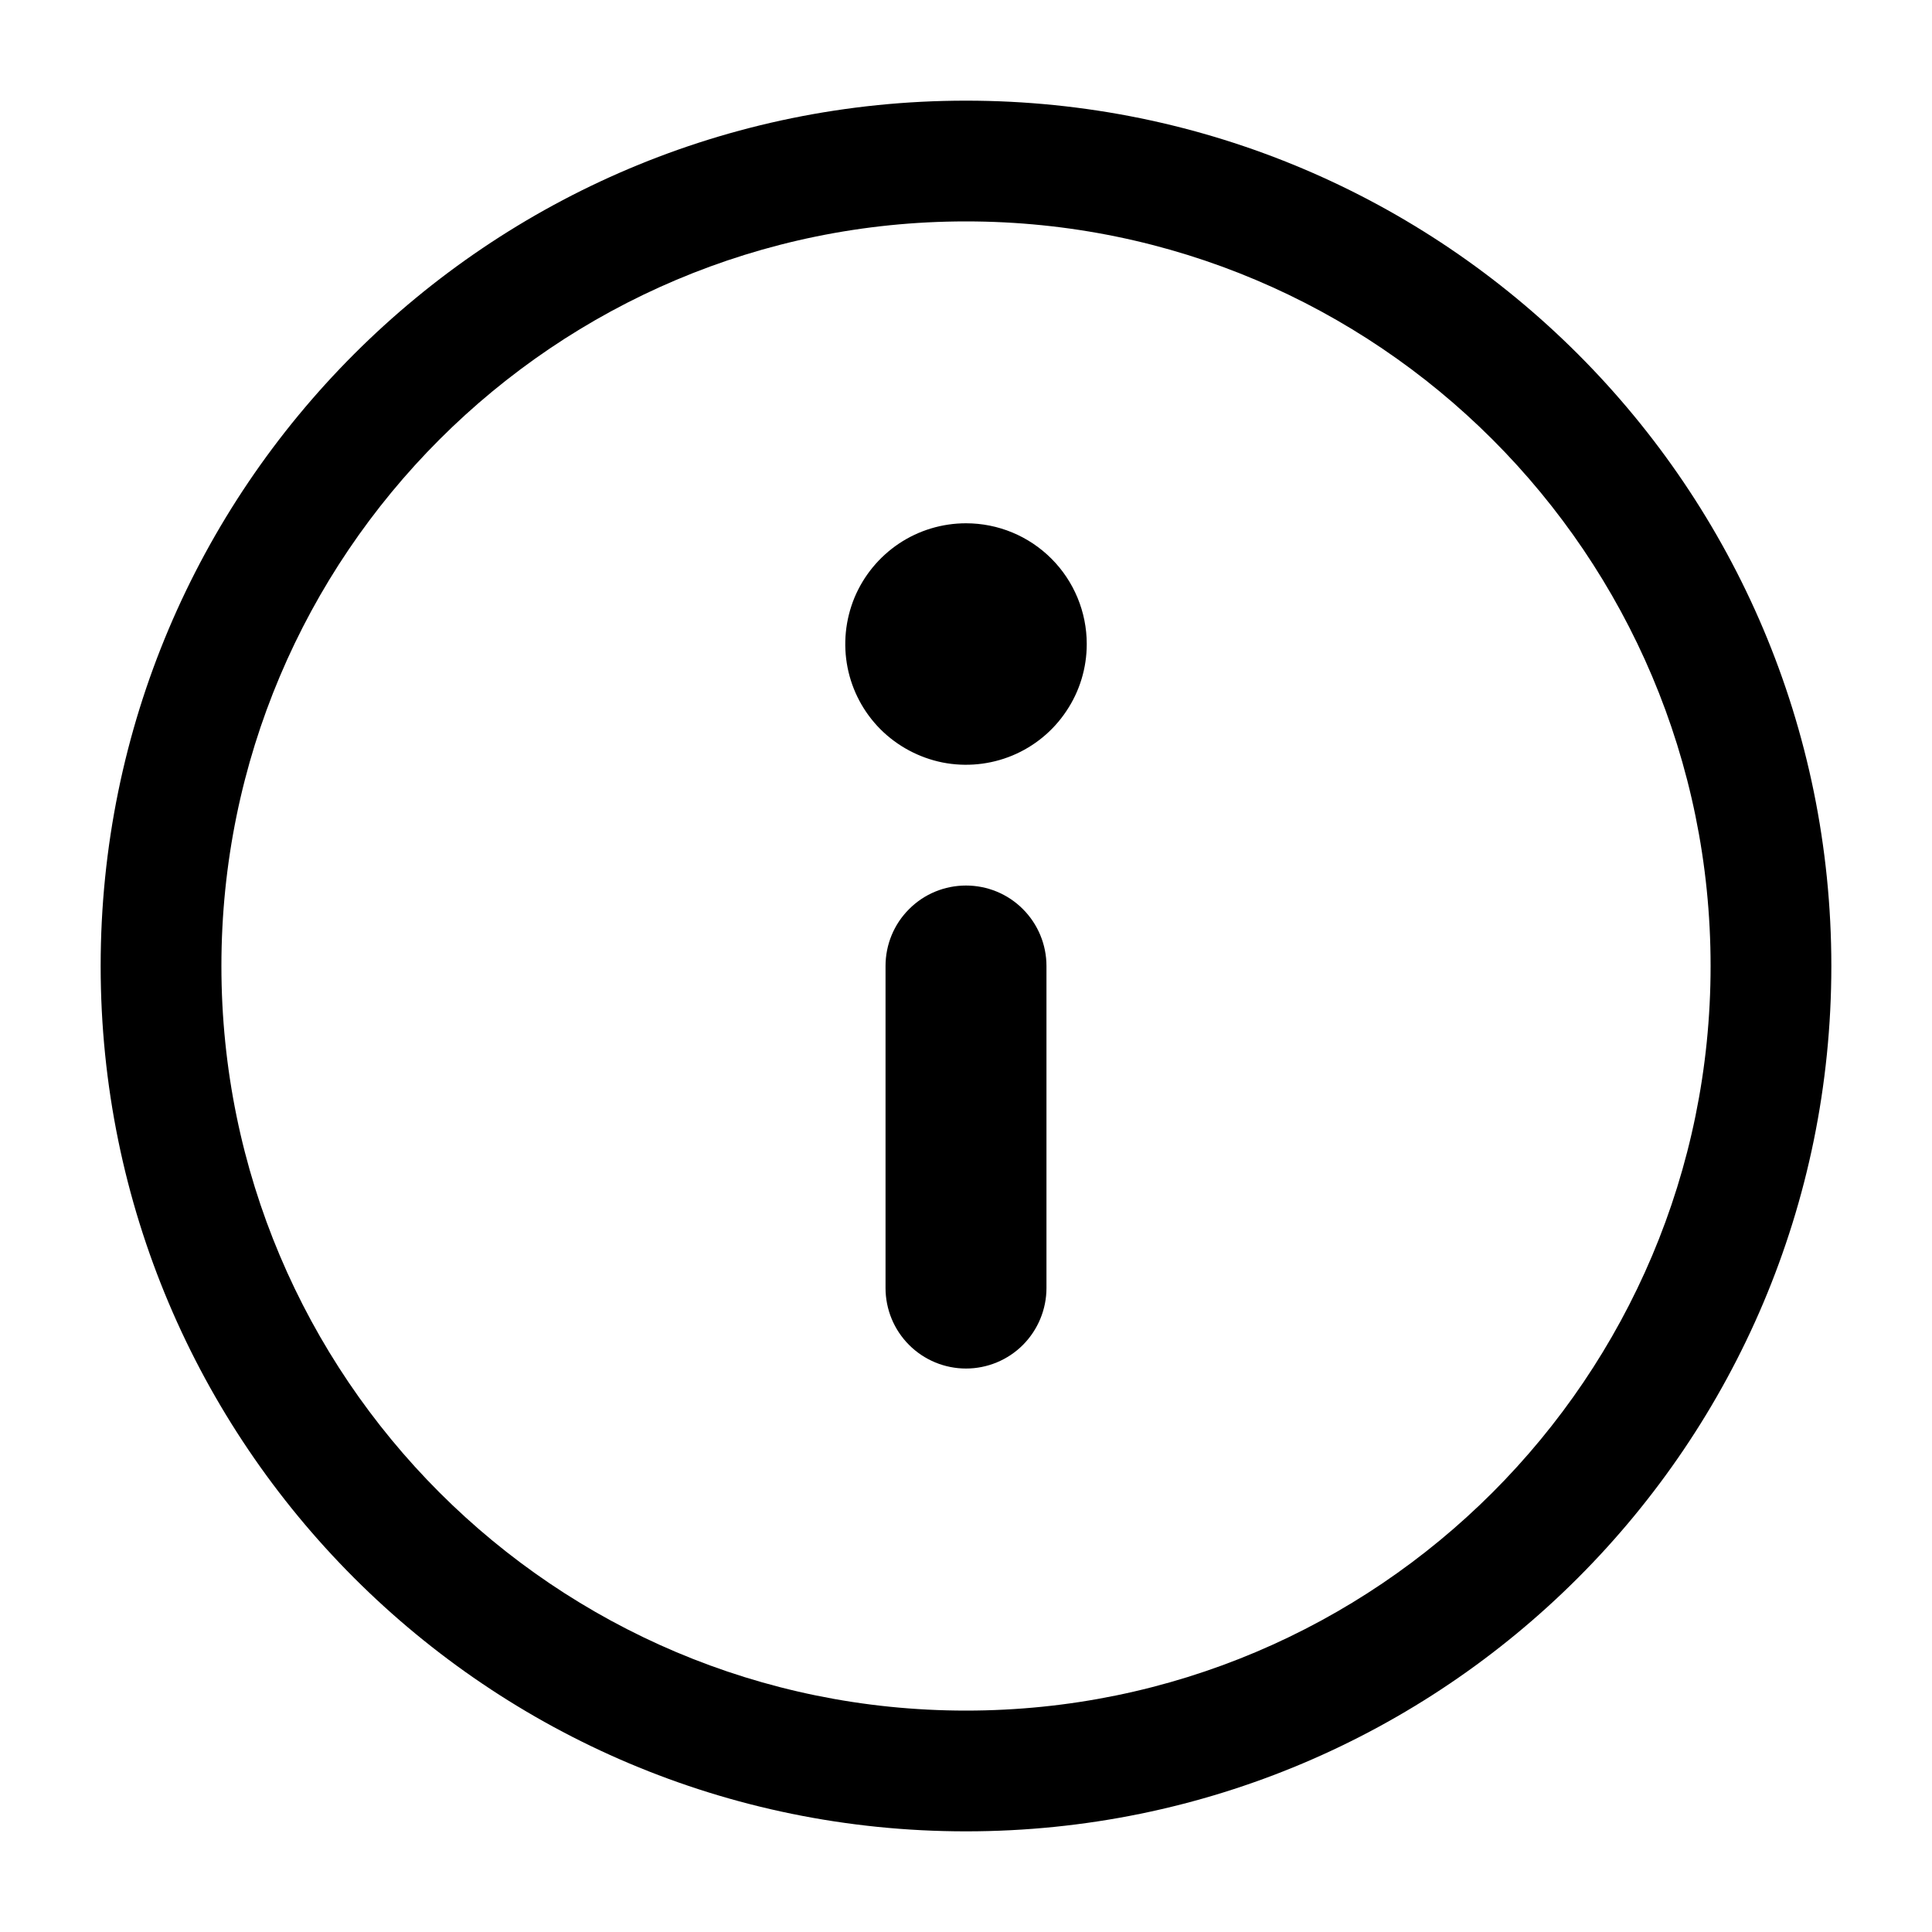
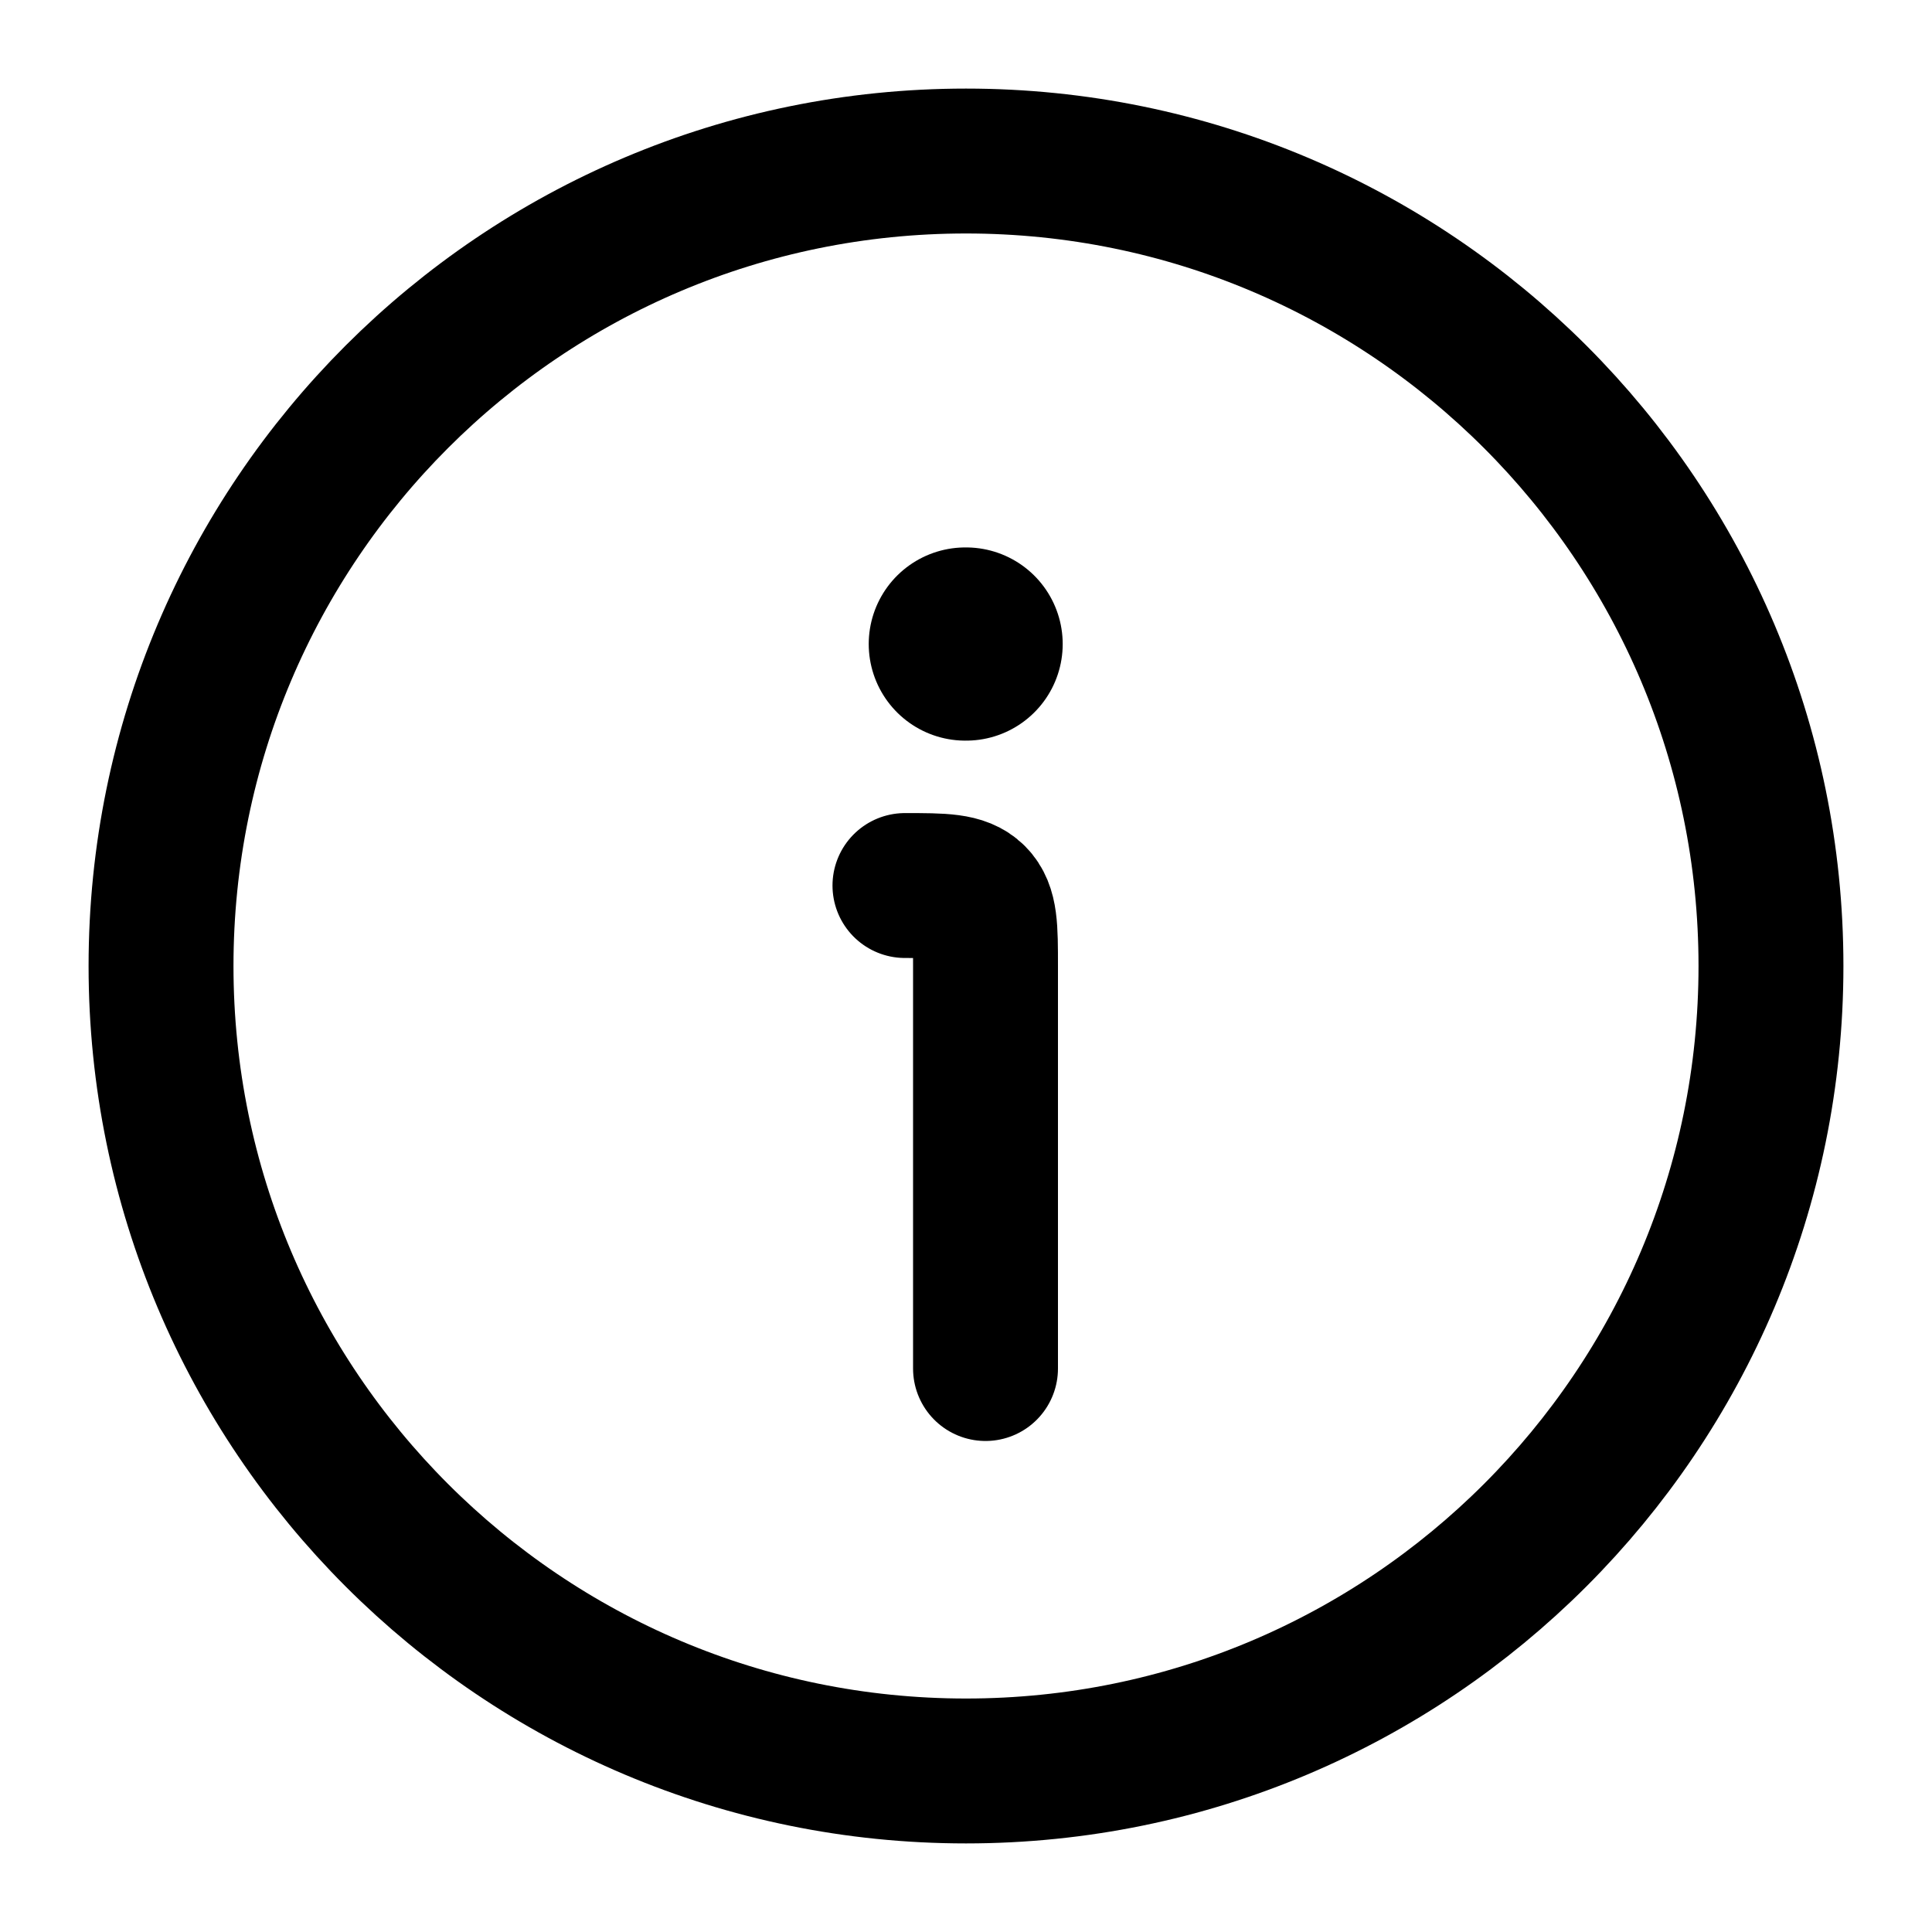
- <svg xmlns="http://www.w3.org/2000/svg" width="19" height="19" viewBox="0 0 20 20" fill="none">
-   <path fill-rule="evenodd" clip-rule="evenodd" d="M10 2.292C5.743 2.292 2.292 5.743 2.292 10C2.292 14.257 5.743 17.708 10 17.708C14.257 17.708 17.708 14.257 17.708 10C17.708 5.743 14.257 2.292 10 2.292ZM1.042 10C1.042 5.052 5.052 1.042 10 1.042C14.948 1.042 18.958 5.052 18.958 10C18.958 14.948 14.948 18.958 10 18.958C5.052 18.958 1.042 14.948 1.042 10Z" fill="currentColor" />
-   <path d="M10 14.167C9.779 14.167 9.567 14.079 9.411 13.923C9.254 13.766 9.167 13.554 9.167 13.333V10C9.167 9.779 9.254 9.567 9.411 9.411C9.567 9.254 9.779 9.167 10 9.167C10.221 9.167 10.433 9.254 10.589 9.411C10.745 9.567 10.833 9.779 10.833 10V13.333C10.833 13.554 10.745 13.766 10.589 13.923C10.433 14.079 10.221 14.167 10 14.167ZM10 5.417C9.753 5.417 9.511 5.49 9.306 5.627C9.1 5.765 8.94 5.96 8.845 6.188C8.751 6.417 8.726 6.668 8.774 6.911C8.822 7.153 8.941 7.376 9.116 7.551C9.291 7.725 9.514 7.844 9.756 7.893C9.999 7.941 10.25 7.916 10.478 7.822C10.707 7.727 10.902 7.567 11.039 7.361C11.177 7.156 11.25 6.914 11.25 6.667C11.25 6.335 11.118 6.017 10.884 5.783C10.649 5.548 10.332 5.417 10 5.417Z" fill="currentColor" />
+ <svg xmlns="http://www.w3.org/2000/svg" width="20" height="20" viewBox="0 0 20 20" fill="none">
+   <path d="M18.333 10C18.333 5.398 14.602 1.667 10 1.667C5.398 1.667 1.667 5.398 1.667 10C1.667 14.602 5.398 18.333 10 18.333C14.602 18.333 18.333 14.602 18.333 10Z" stroke="currentColor" stroke-width="1.5" />
+   <path d="M10.202 14.167V10C10.202 9.607 10.202 9.411 10.08 9.289C9.958 9.167 9.761 9.167 9.368 9.167" stroke="currentColor" stroke-width="1.5" stroke-linecap="round" stroke-linejoin="round" />
+   <path d="M9.993 6.667H10.001" stroke="currentColor" stroke-width="2" stroke-linecap="round" stroke-linejoin="round" />
</svg>
